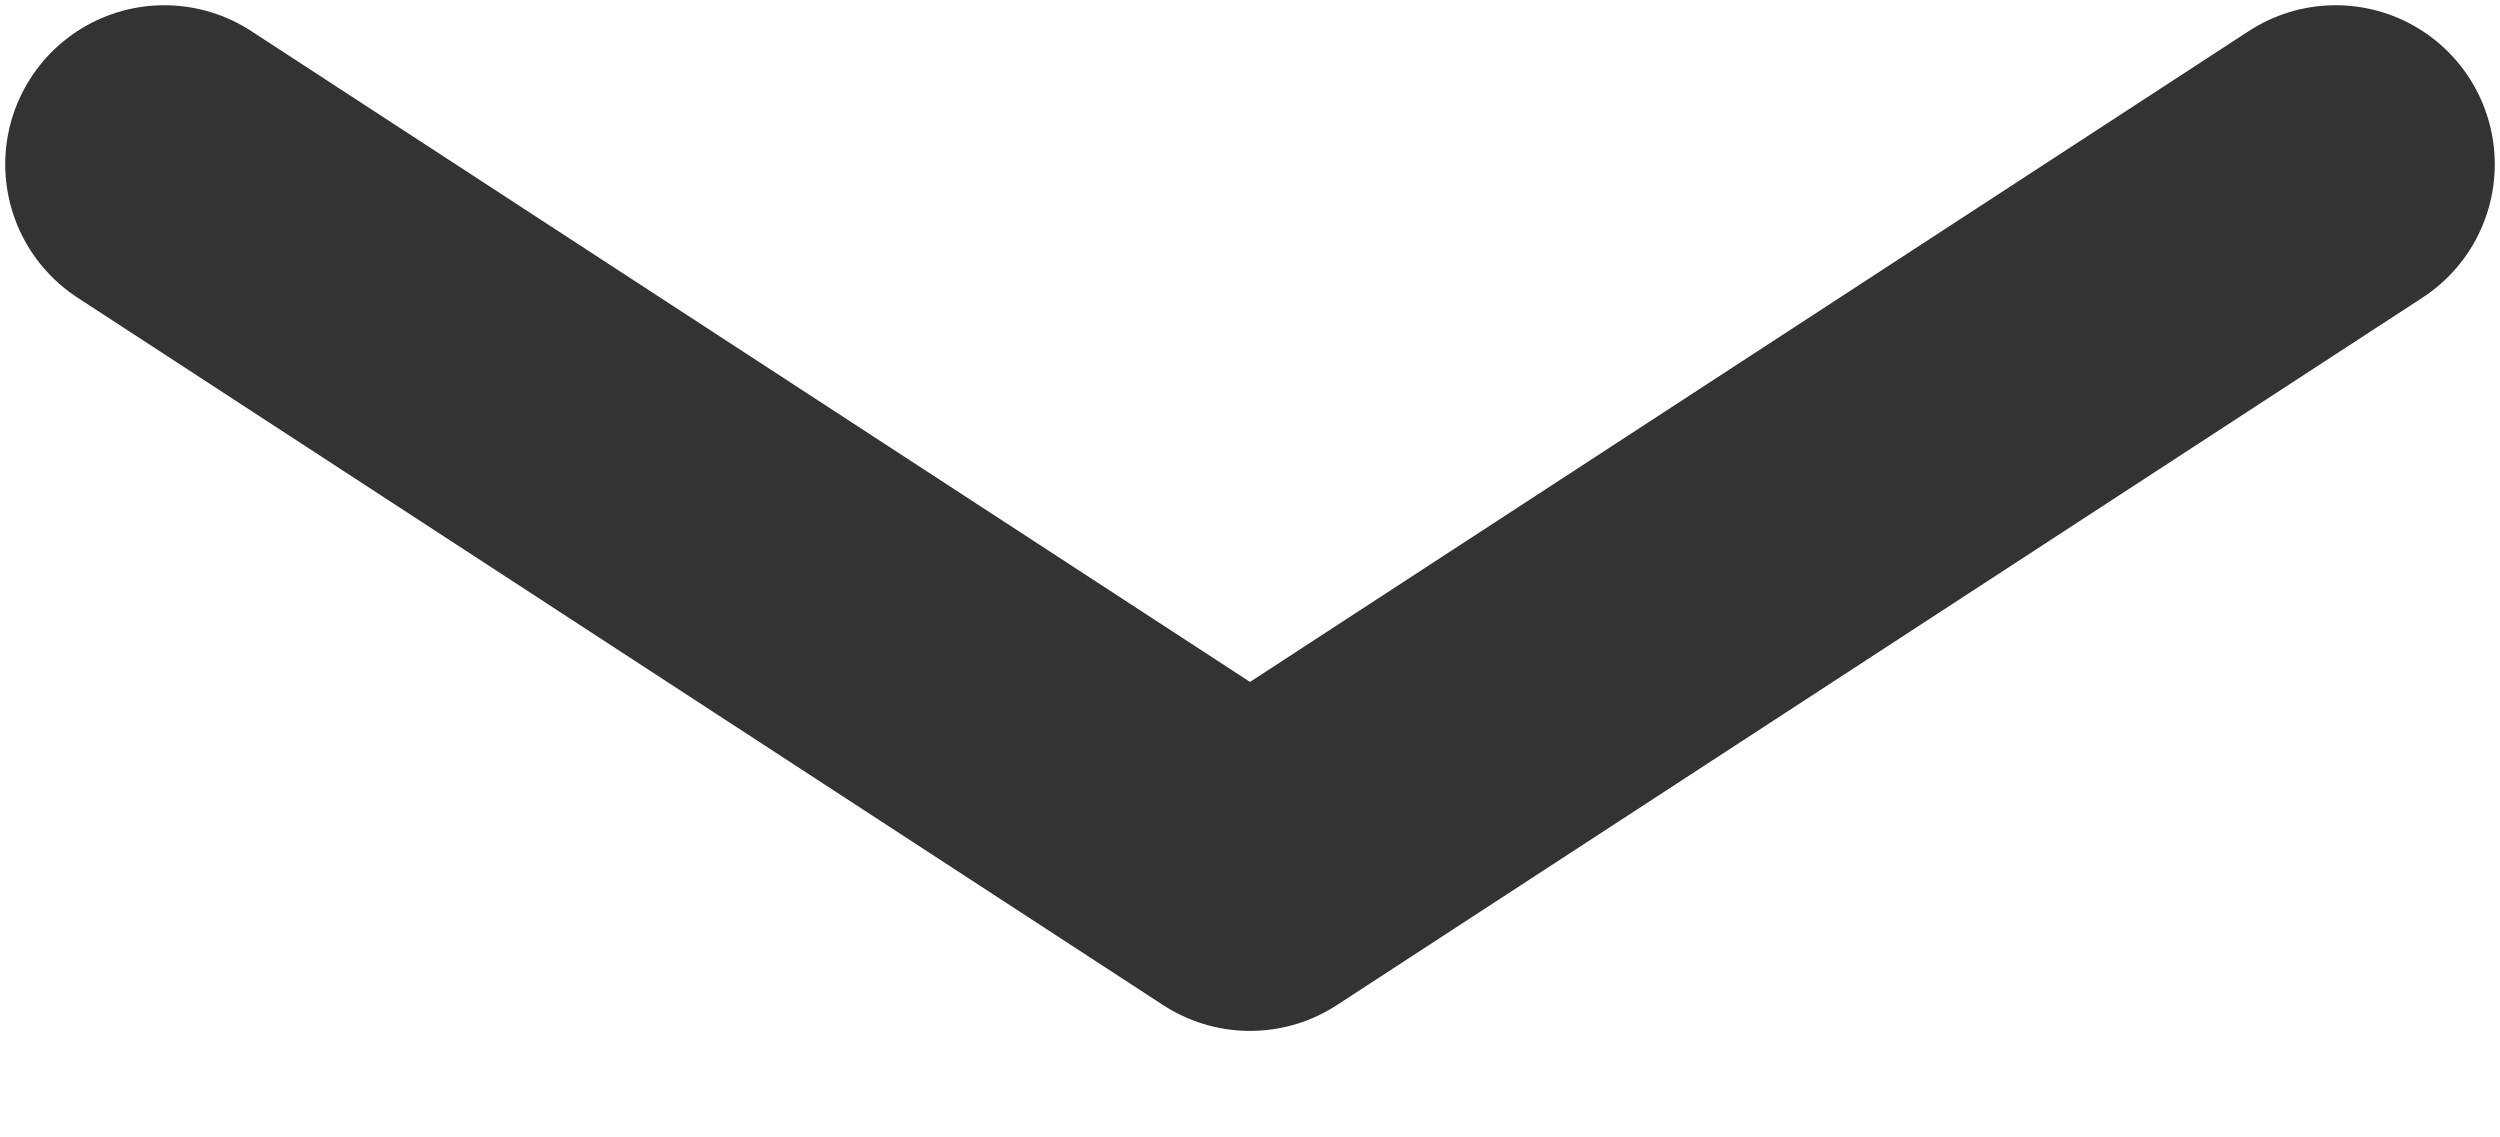
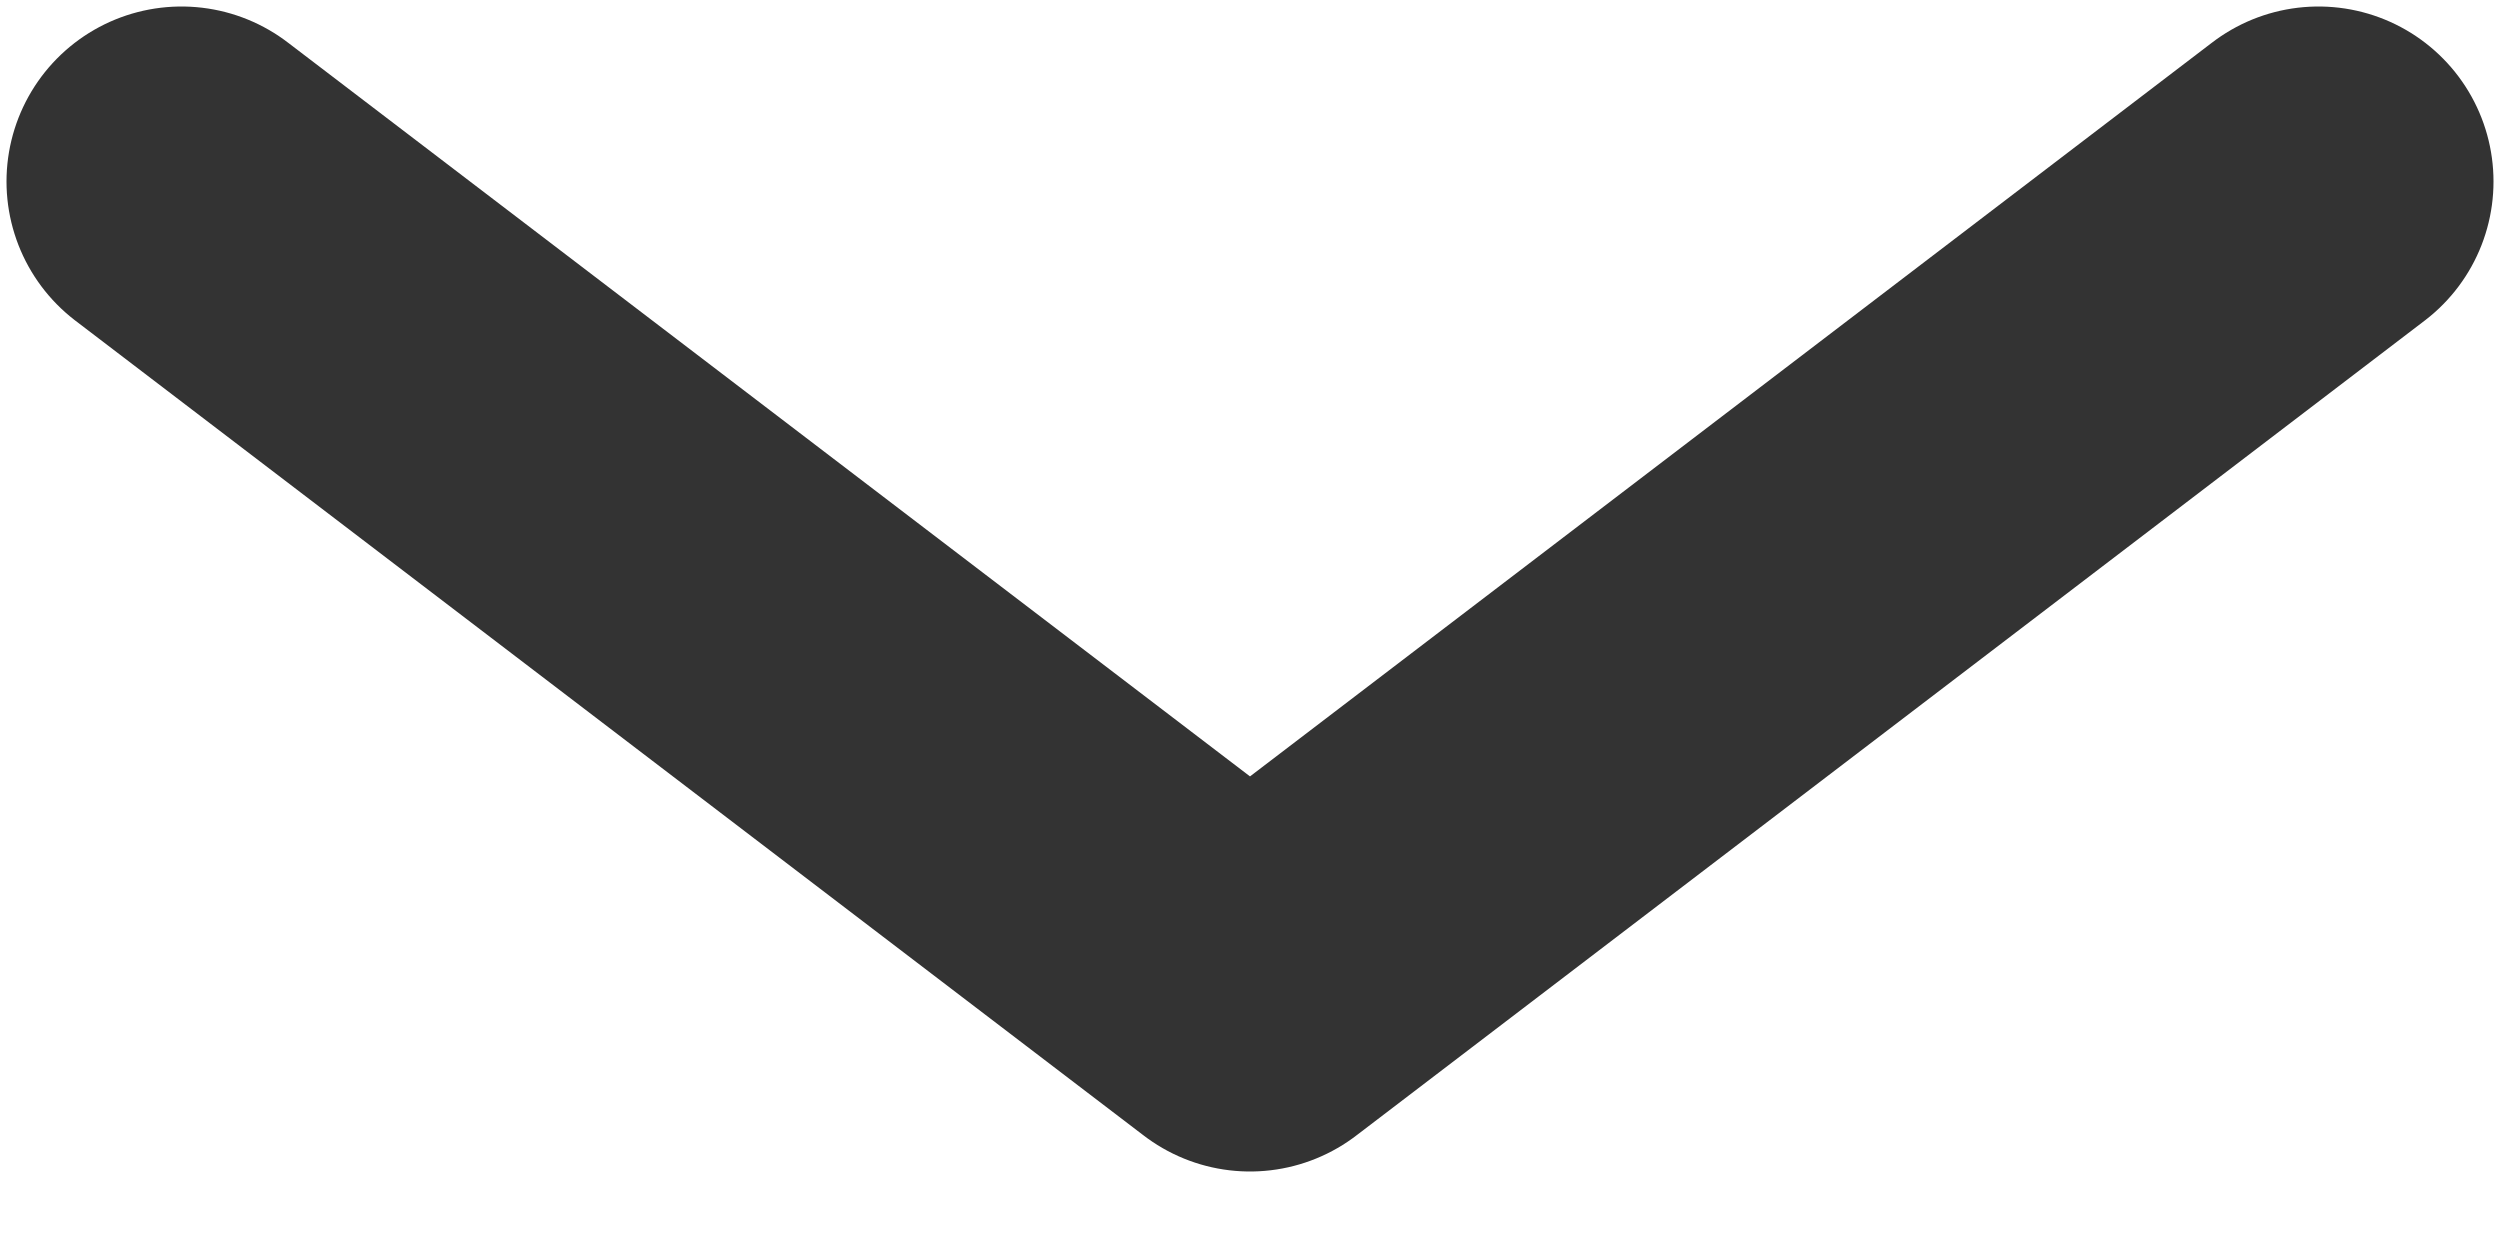
- <svg xmlns="http://www.w3.org/2000/svg" width="11" height="5" viewBox="0 0 11 5" fill="none">
-   <path opacity="0.8" d="M0.723 0.723L5.5 3.836L10.277 0.723" stroke="black" stroke-width="1.4" stroke-linecap="round" stroke-linejoin="round" />
+ <svg xmlns="http://www.w3.org/2000/svg" width="10" height="5" viewBox="0 0 10 5" fill="none">
+   <path opacity="0.8" d="M0.726 0.726L5 3.986L9.274 0.726" stroke="black" stroke-width="1.4" stroke-linecap="round" stroke-linejoin="round" />
</svg>
